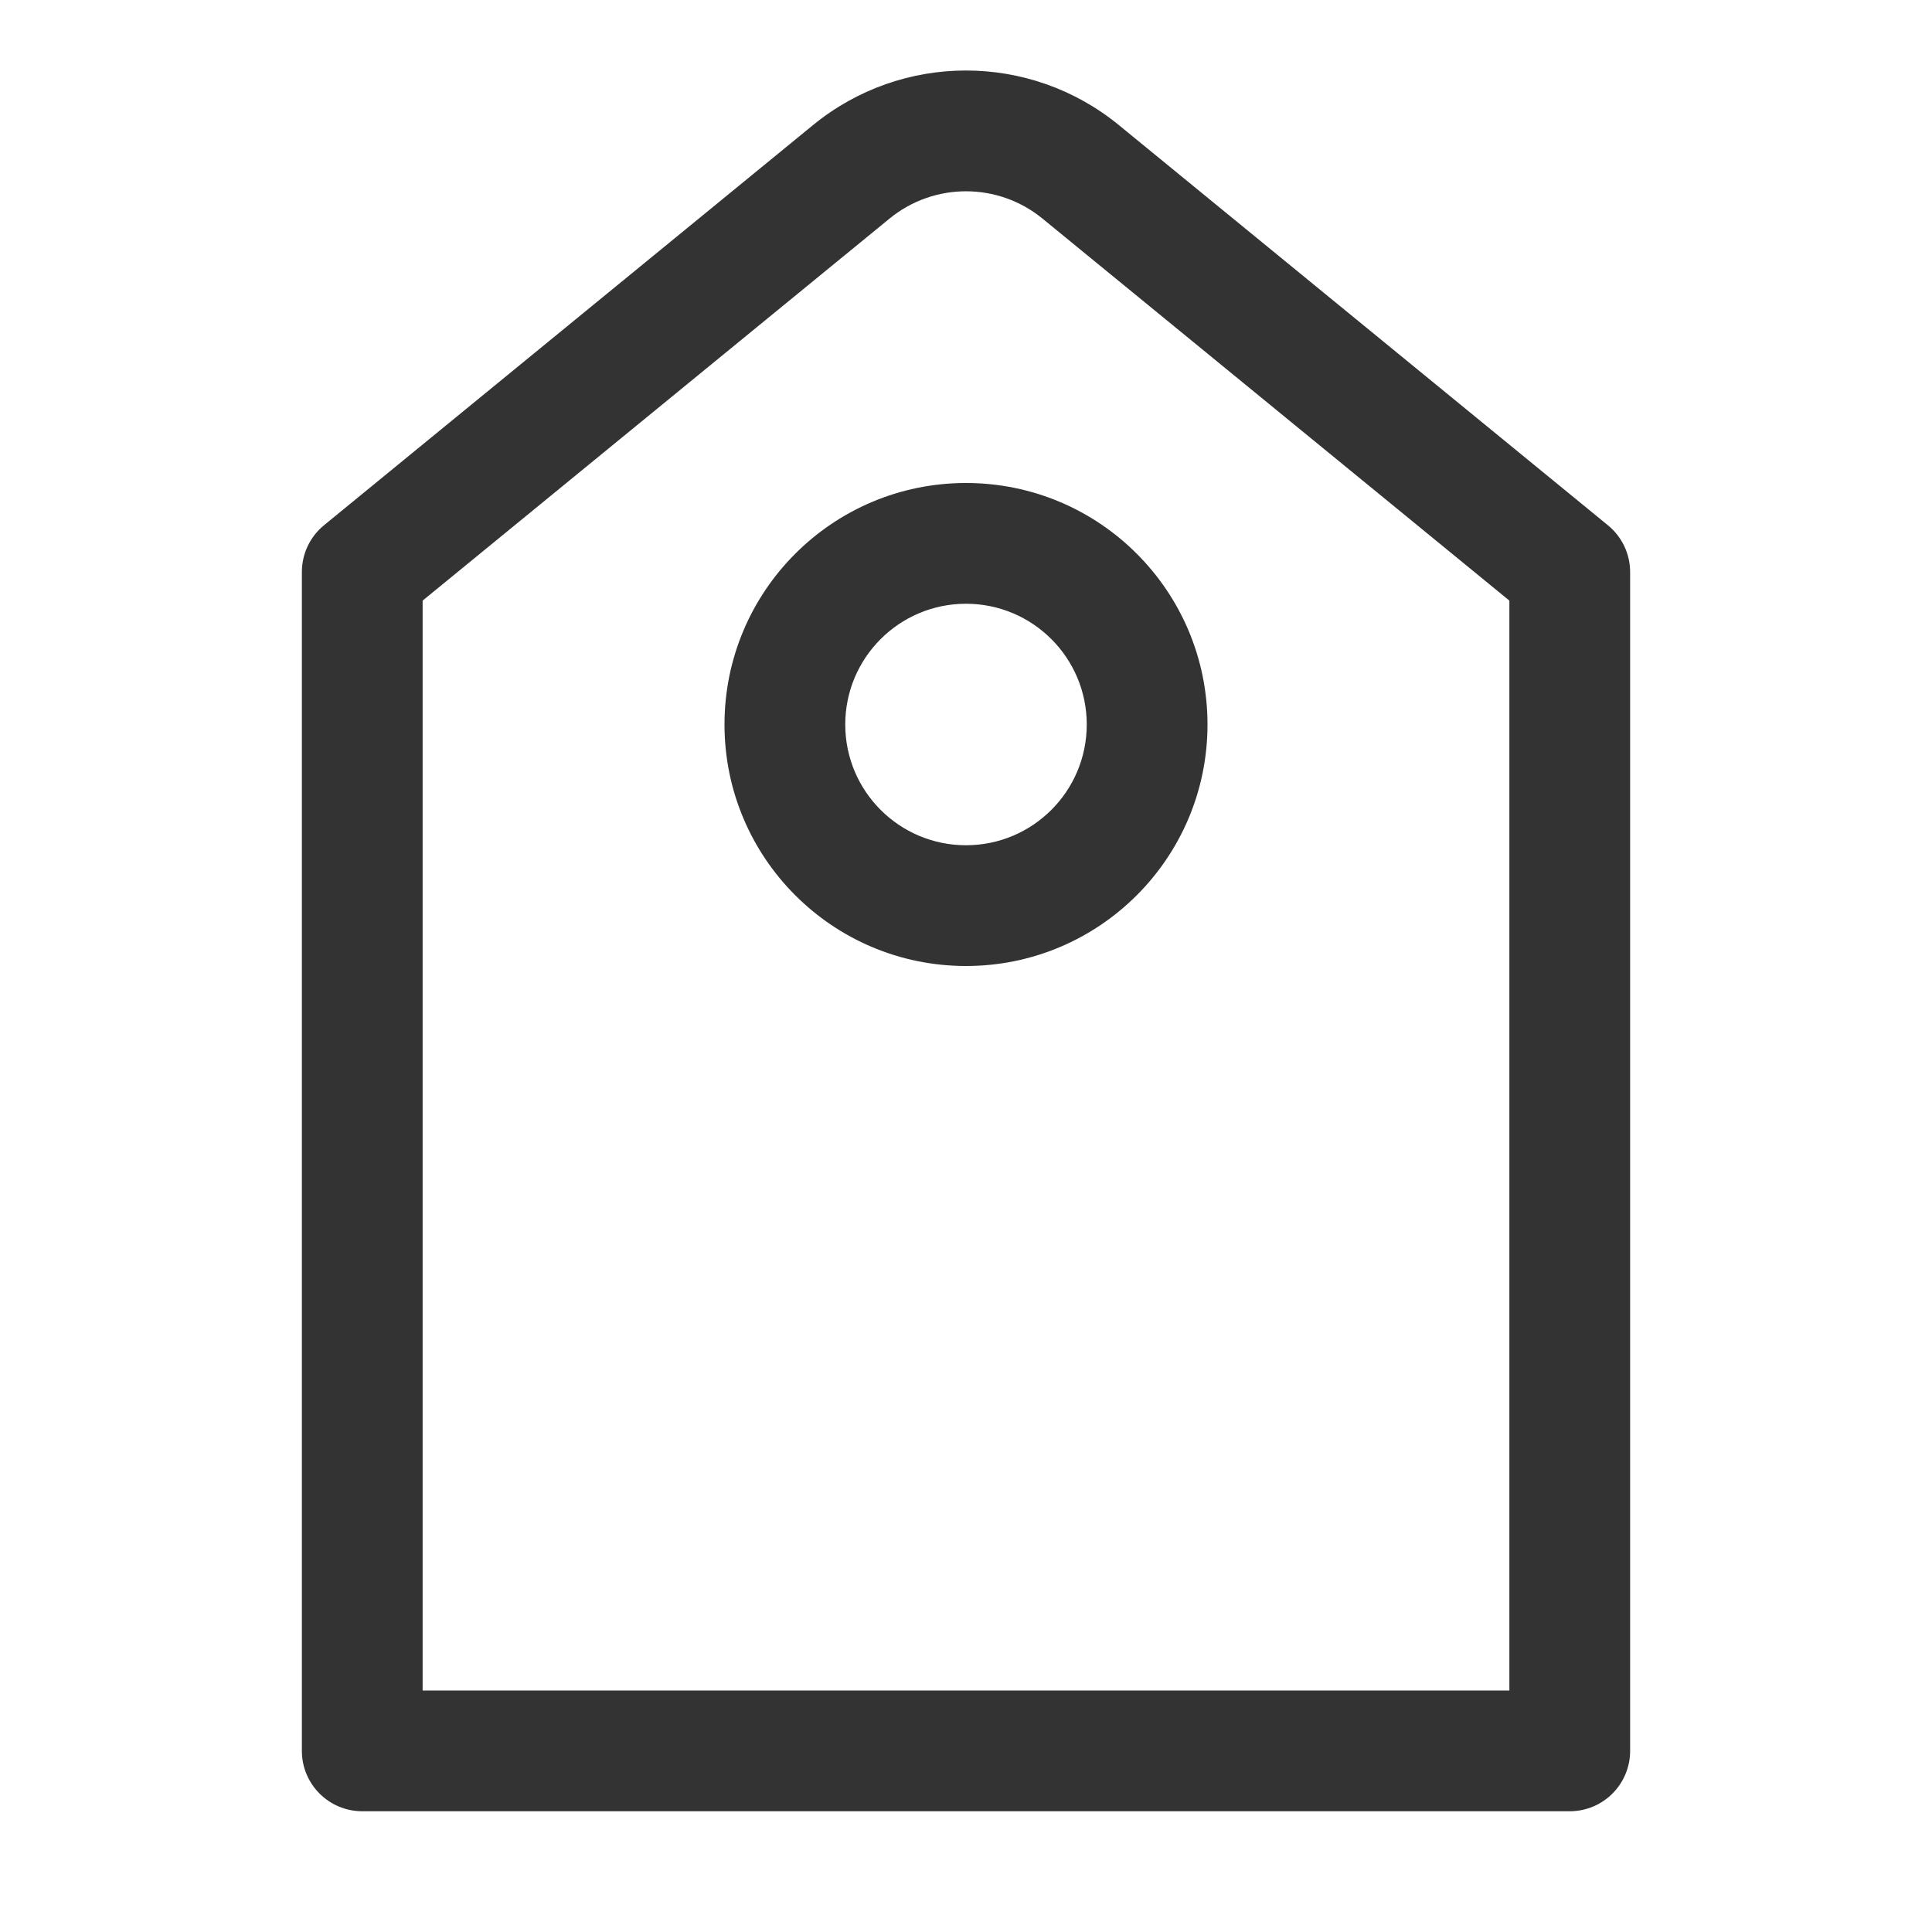
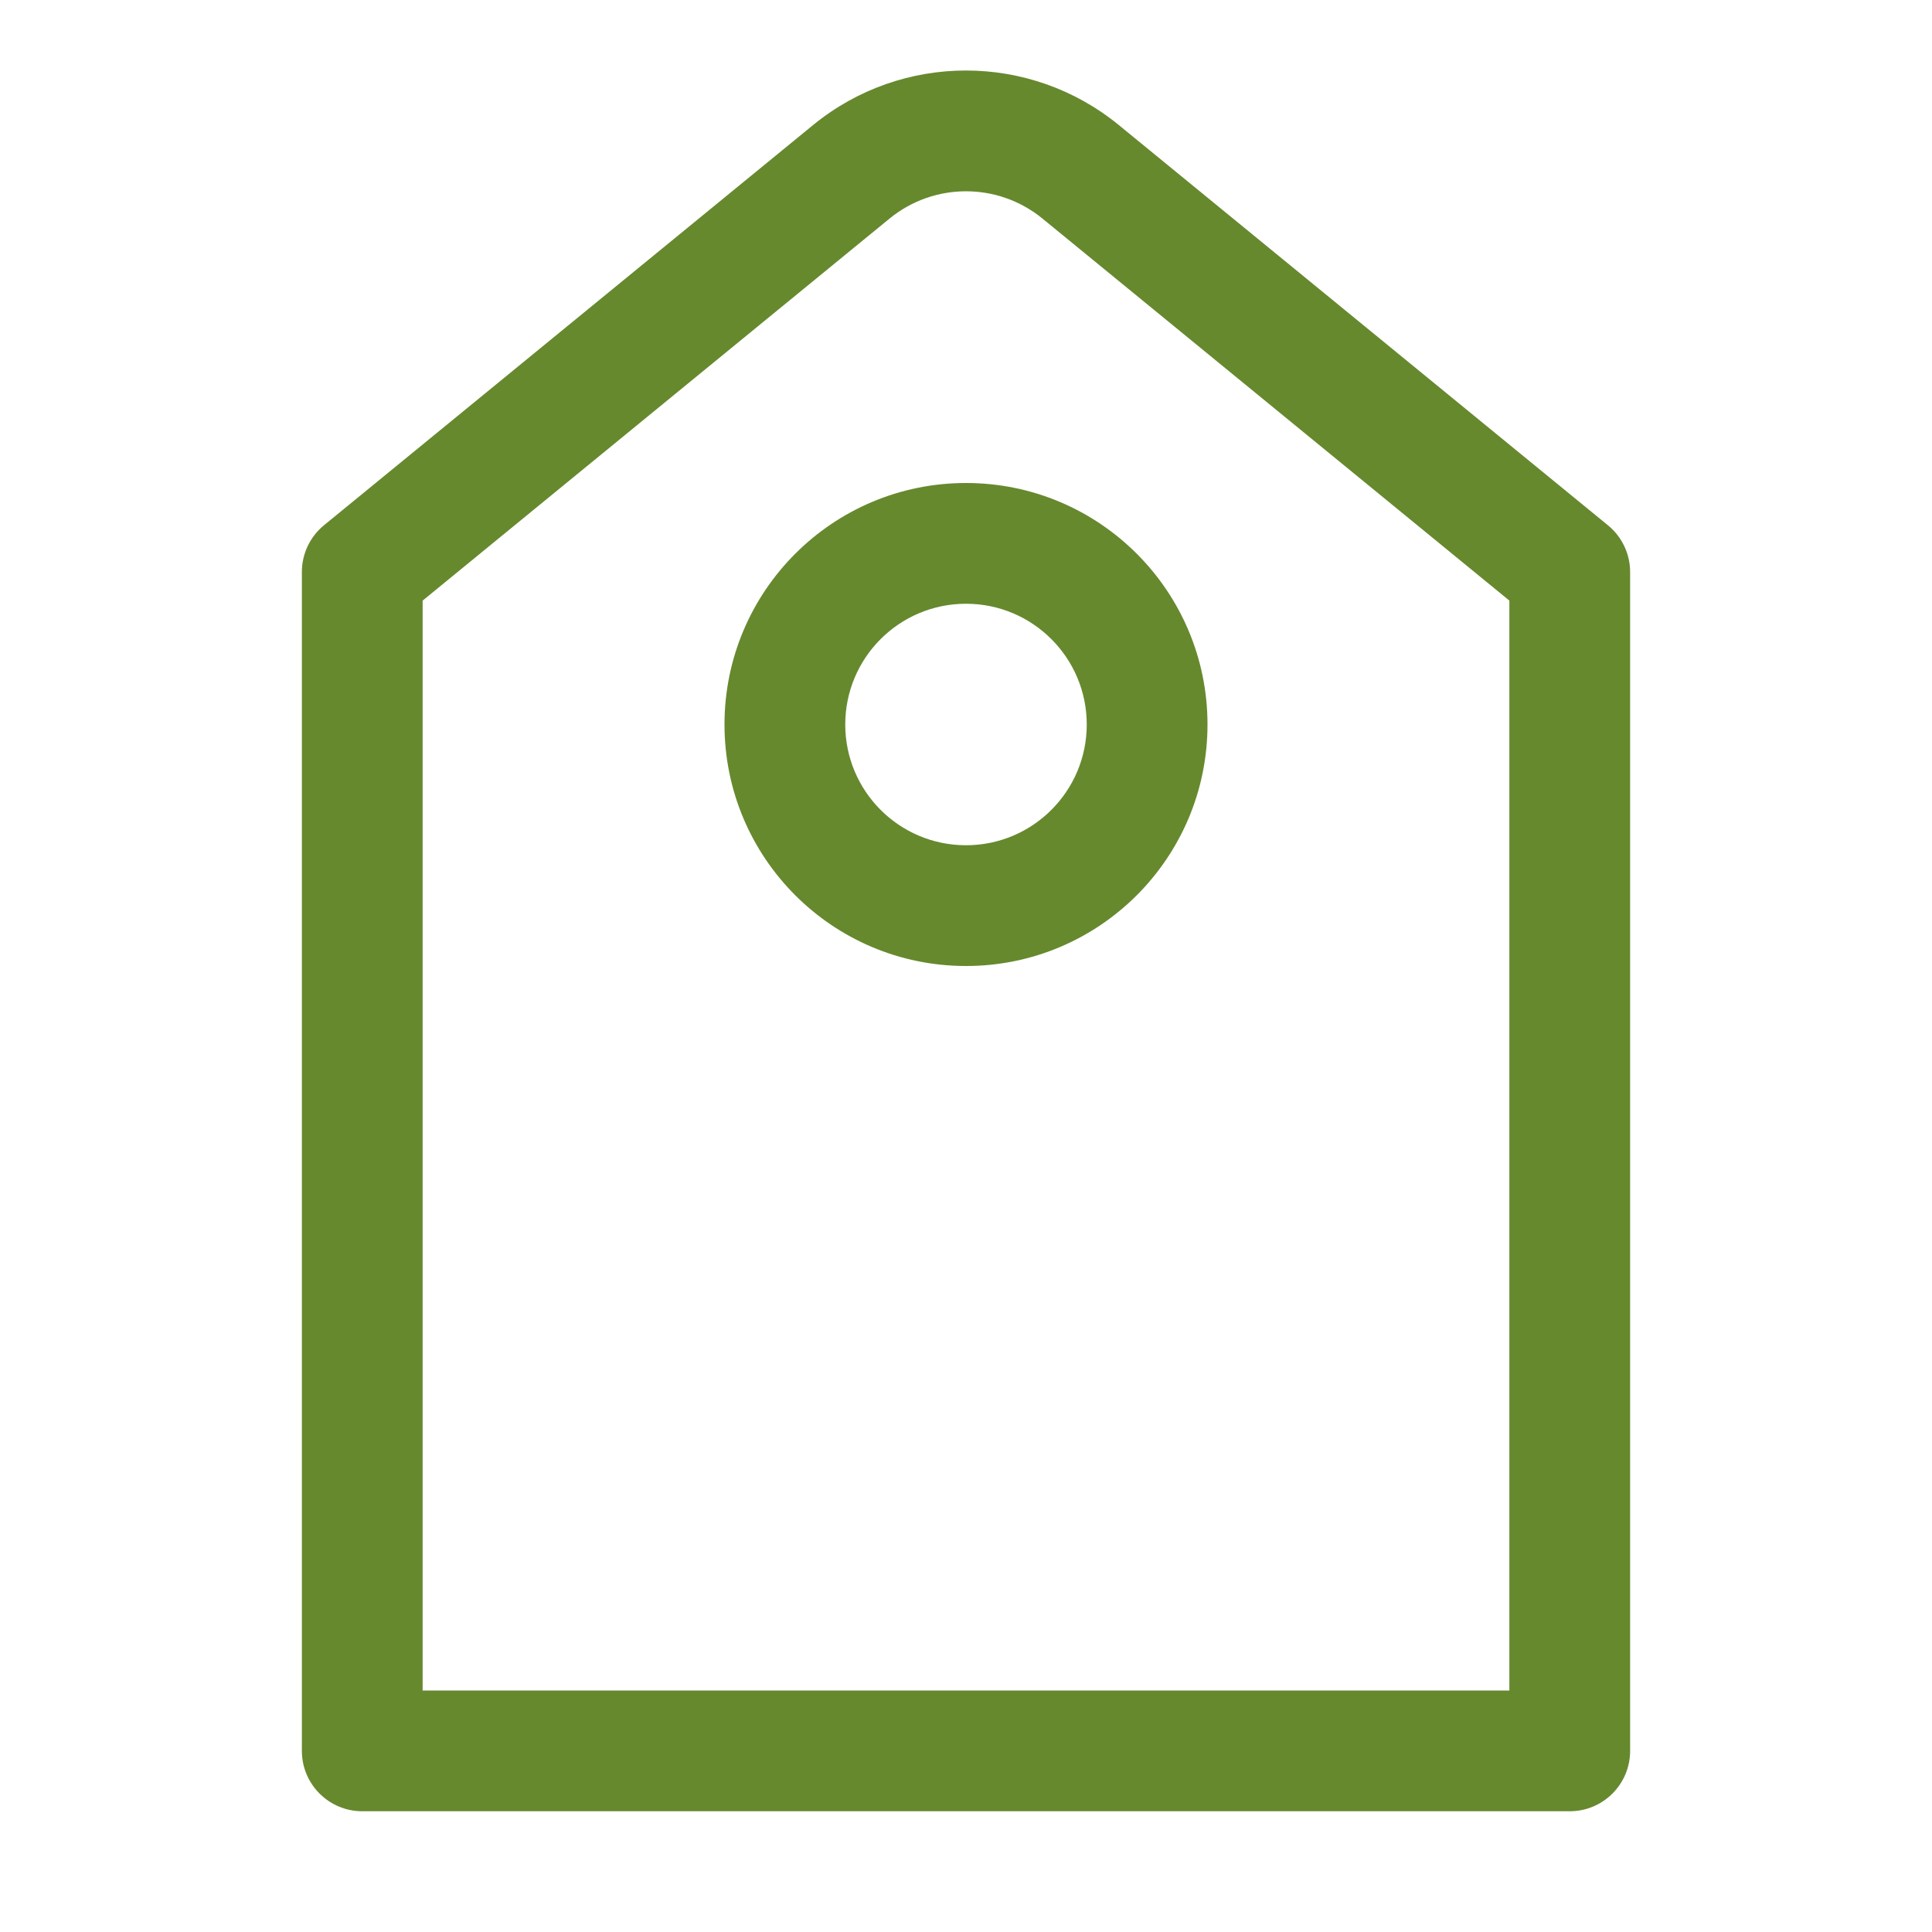
<svg xmlns="http://www.w3.org/2000/svg" width="800px" height="800px" viewBox="0 0 1024 1024">
-   <path fill="#333" d="M224 318.336V896h576V318.336L552.512 115.84a64 64 0 0 0-81.024 0L224 318.336zM593.024 66.304l259.2 212.096A32 32 0 0 1 864 303.168V928a32 32 0 0 1-32 32H192a32 32 0 0 1-32-32V303.168a32 32 0 0 1 11.712-24.768l259.2-212.096a128 128 0 0 1 162.112 0z" />
-   <path fill="#333" d="M512 448a64 64 0 1 0 0-128 64 64 0 0 0 0 128zm0 64a128 128 0 1 1 0-256 128 128 0 0 1 0 256z" />
+   <path fill="#66892e" d="M224 318.336V896h576V318.336L552.512 115.84a64 64 0 0 0-81.024 0L224 318.336zM593.024 66.304l259.2 212.096A32 32 0 0 1 864 303.168V928a32 32 0 0 1-32 32H192a32 32 0 0 1-32-32V303.168a32 32 0 0 1 11.712-24.768l259.2-212.096a128 128 0 0 1 162.112 0z" />
+   <path fill="#66892e" d="M512 448a64 64 0 1 0 0-128 64 64 0 0 0 0 128zm0 64a128 128 0 1 1 0-256 128 128 0 0 1 0 256z" />
</svg>
